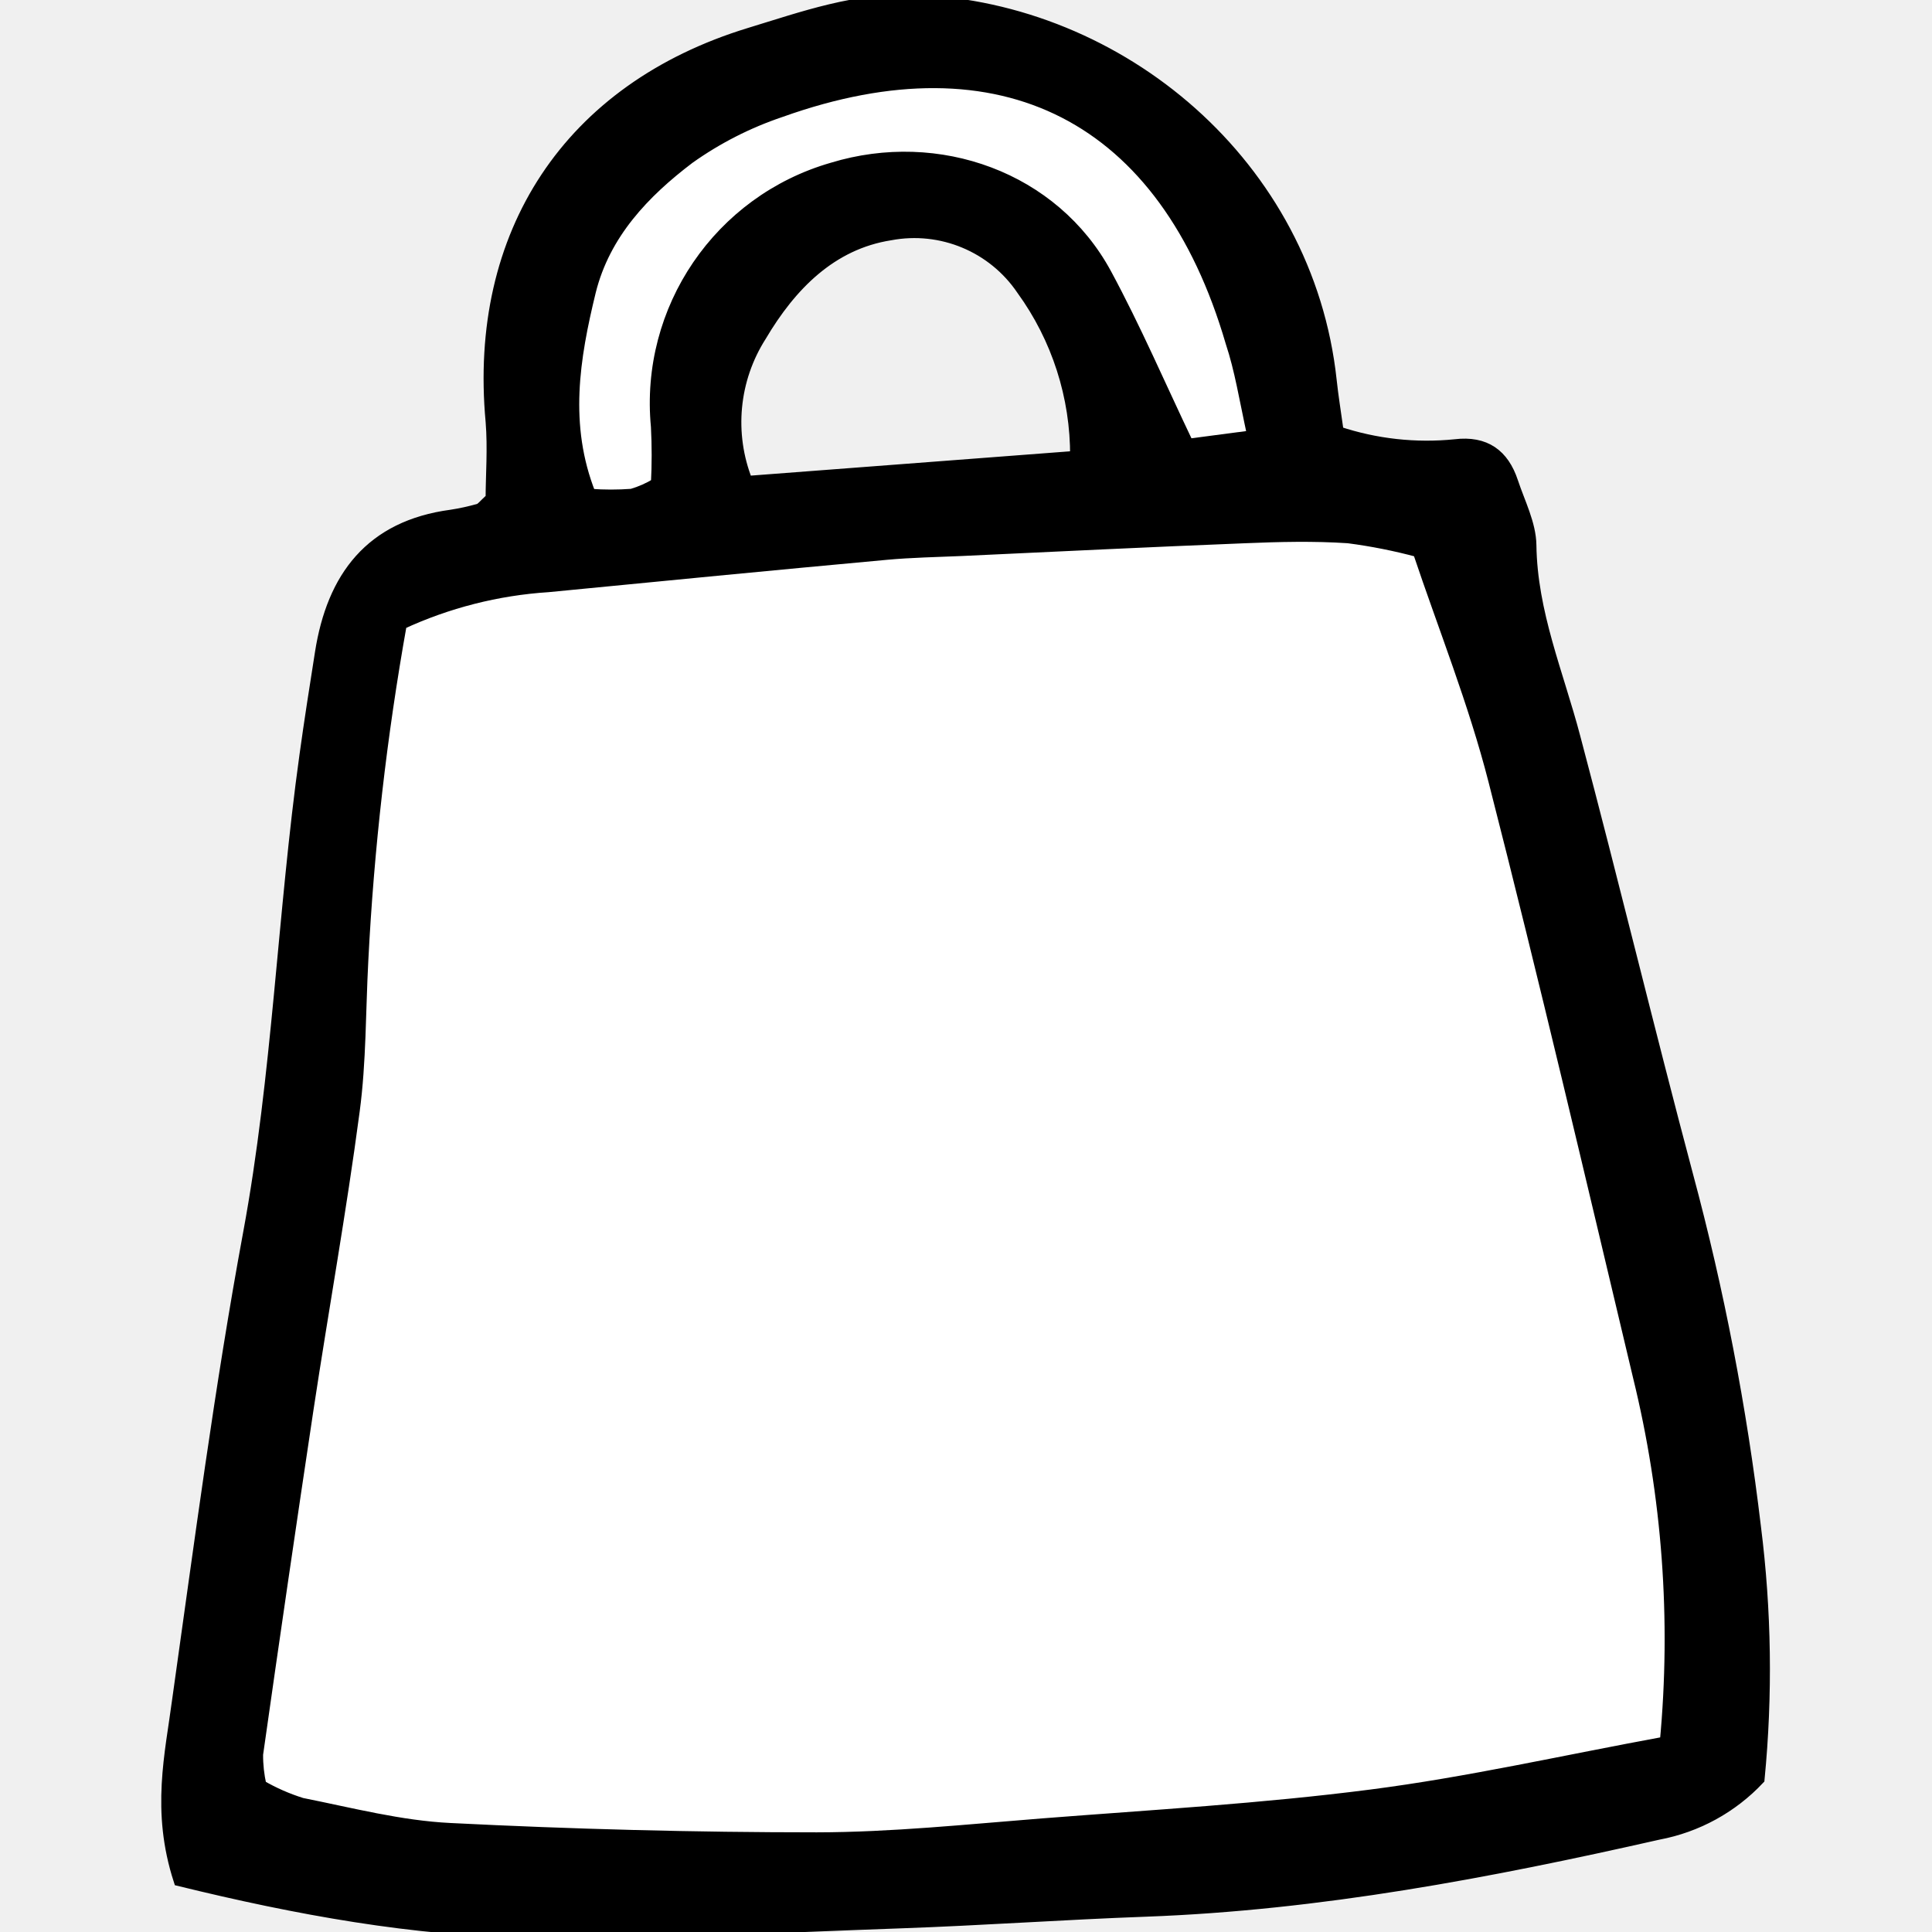
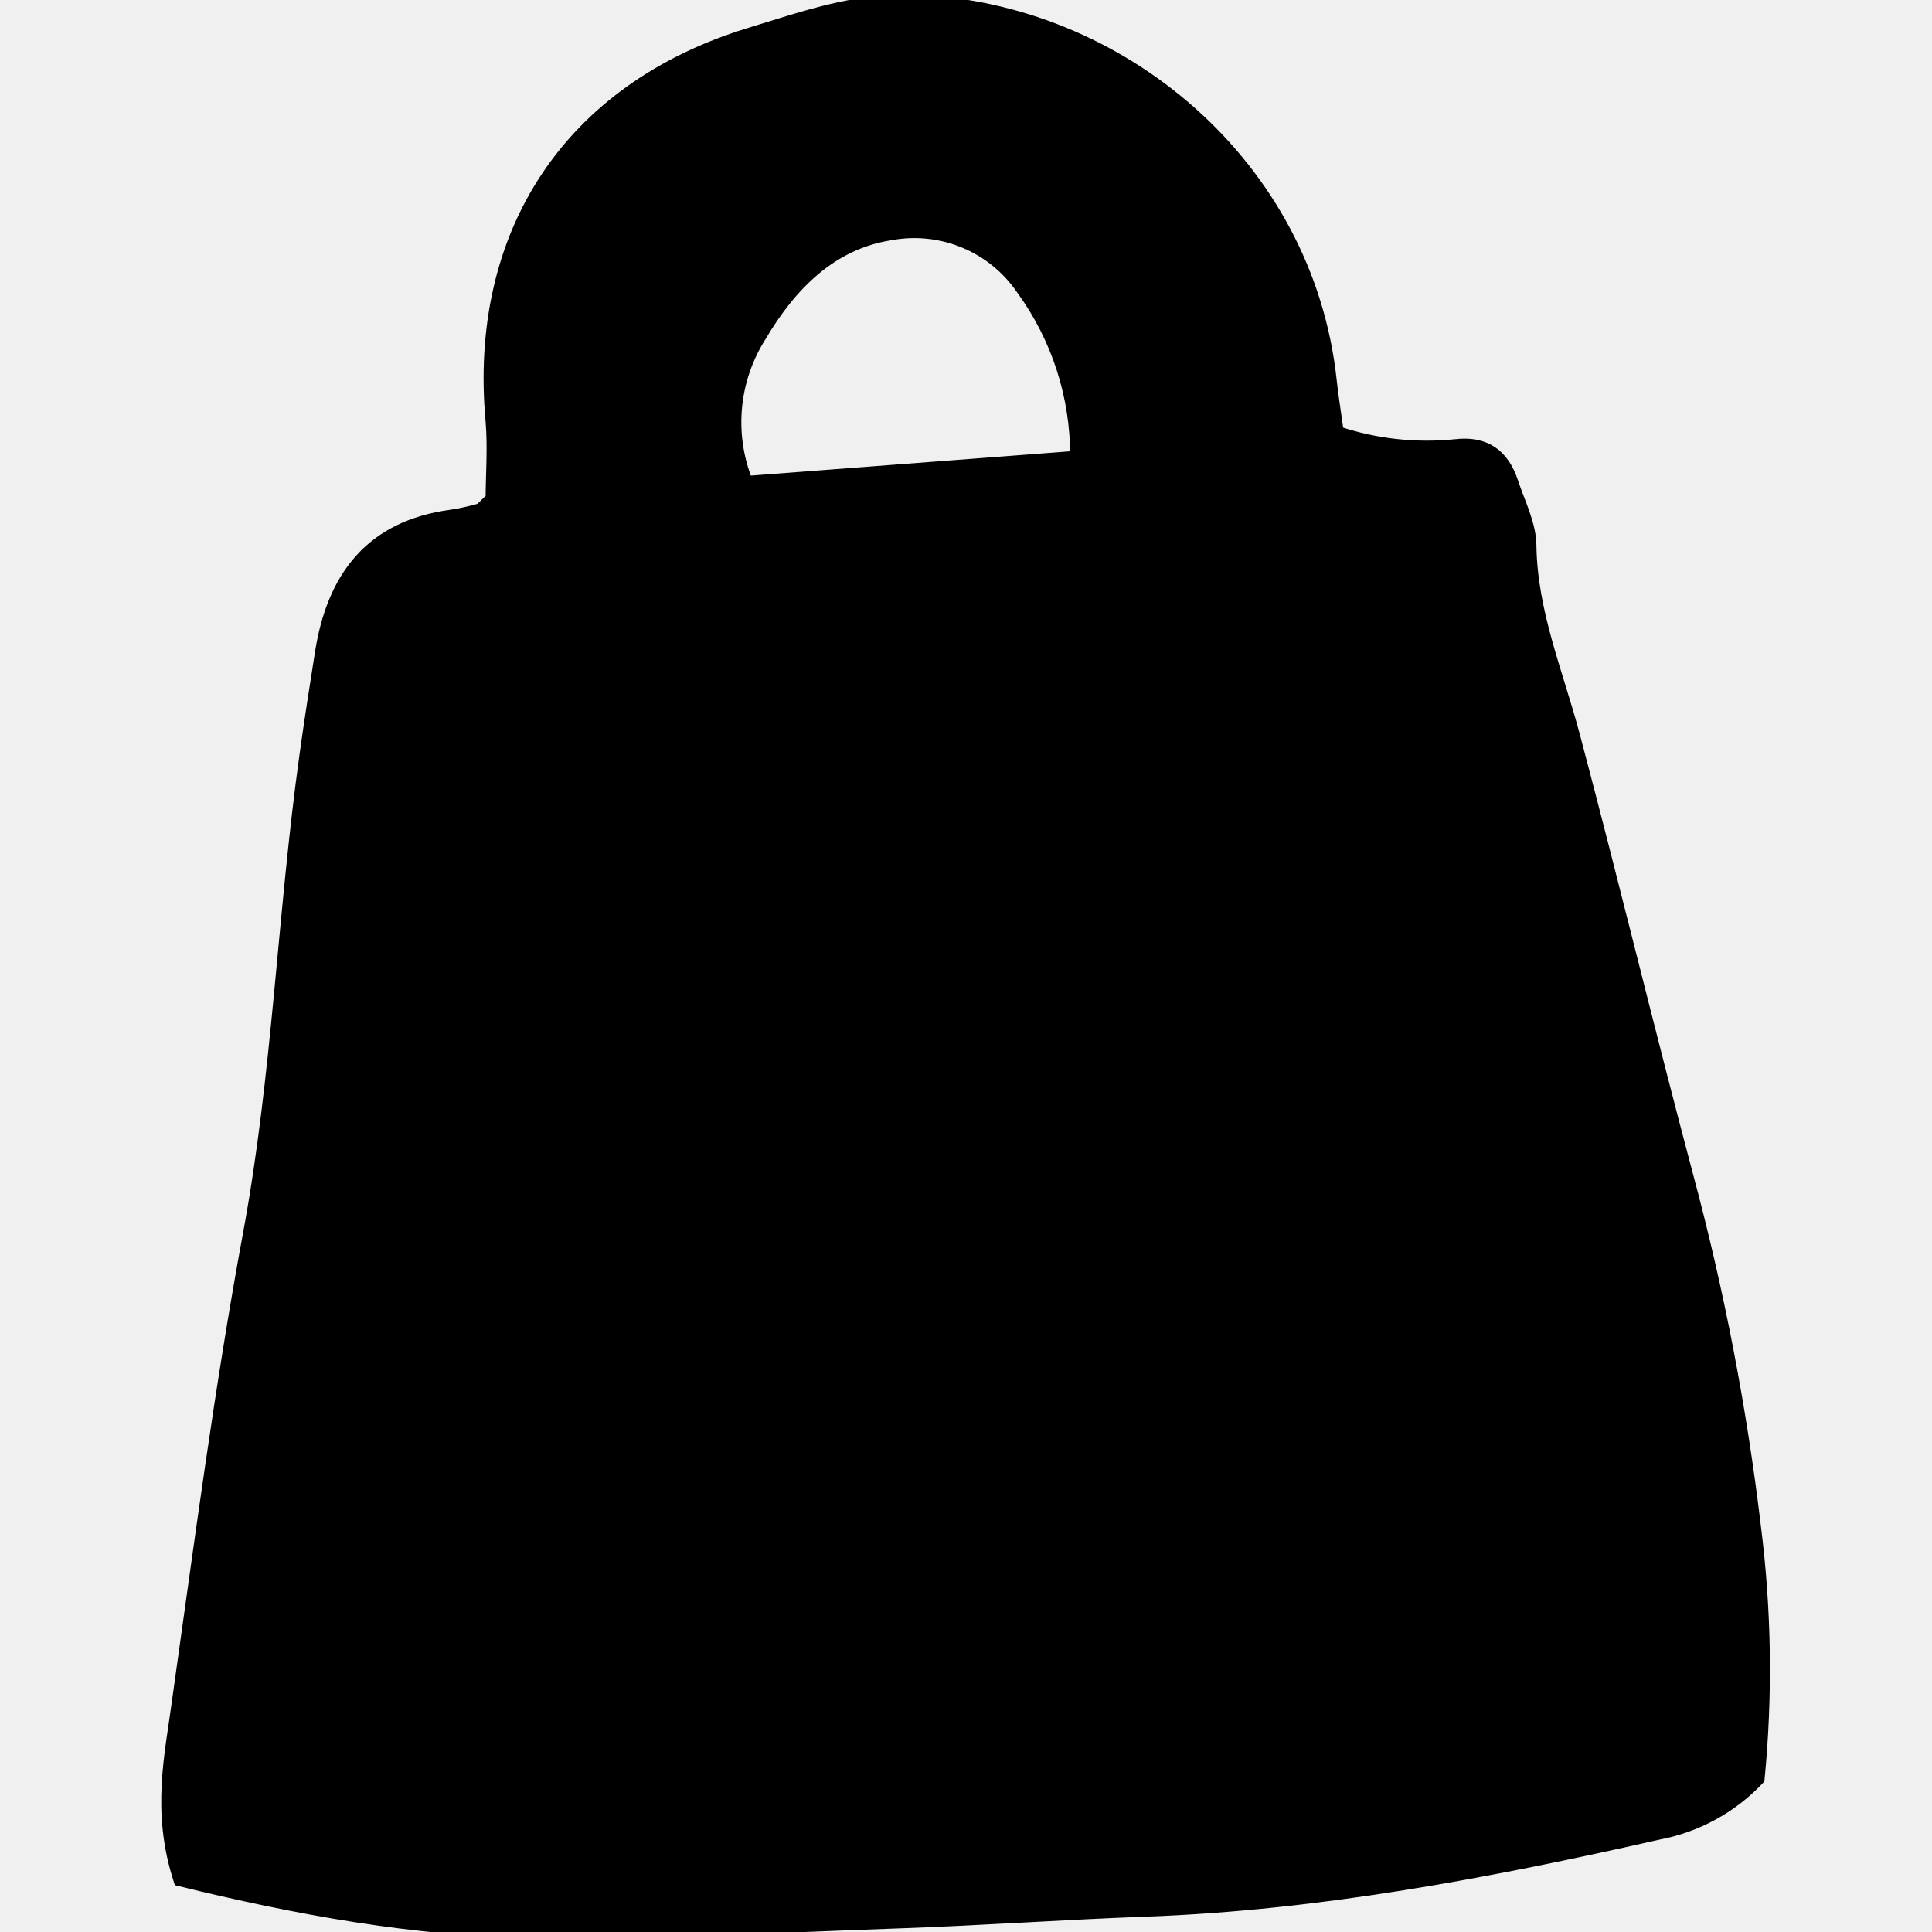
<svg xmlns="http://www.w3.org/2000/svg" width="256px" height="256px" viewBox="-15.2 0 175.78 175.78" fill="#000000" stroke="#000000" stroke-width="1.055">
  <g id="SVGRepo_bgCarrier" stroke-width="0" />
  <g id="SVGRepo_tracerCarrier" stroke-linecap="round" stroke-linejoin="round" />
  <g id="SVGRepo_iconCarrier">
    <defs>
      <style>.cls-1{fill:#ffffff;}</style>
    </defs>
    <g id="Layer_2" data-name="Layer 2">
      <g id="Layer_1-2" data-name="Layer 1">
        <path d="M1.12,171.08C-.94,164.74.34,159.62,1,154.59c2-14.17,3.85-28.37,6.45-42.42,2.66-14.39,3.11-29,5.12-43.43.43-3.12.92-6.23,1.41-9.34,1.08-6.89,4.55-11.52,11.88-12.5a20.1,20.1,0,0,0,2.51-.55c.24-.06.42-.34,1.14-1,0-2,.2-4.57,0-7C27.93,21.25,36.58,8.07,53,3.05c4.89-1.49,9.72-3.24,15.07-3,18.72.7,35.72,15,37.82,34.57.15,1.42.38,2.82.64,4.69a25.6,25.6,0,0,0,10.67,1.18c2.73-.33,4.38.88,5.2,3.36.63,1.9,1.63,3.82,1.66,5.74.08,6.16,2.48,11.7,4,17.48,3.52,13.26,6.73,26.6,10.26,39.86a226.07,226.07,0,0,1,6.17,32,103,103,0,0,1,.33,22.93,16.82,16.82,0,0,1-9.14,5c-15.37,3.48-30.82,6.42-46.63,7-7.44.27-14.87.8-22.3,1.06-11.15.39-22.3,1-33.45.88C22.47,175.66,11.78,173.69,1.12,171.08Zm135.22-12.56a100.21,100.21,0,0,0-2.45-33.34C129.59,107.1,125.36,89,120.75,71c-1.82-7.13-4.59-14-6.89-20.88a48.78,48.78,0,0,0-6.39-1.27c-3.14-.17-6.3-.09-9.44,0-8.58.34-17.16.76-25.73,1.16-2.29.1-4.59.14-6.87.35-10.25,1-20.5,2-30.75,2.94a37.61,37.61,0,0,0-13.39,3.41,243.72,243.72,0,0,0-3.51,30.7c-.24,4.54-.18,9.13-.78,13.62-1.22,9.07-2.83,18.08-4.2,27.13q-2.37,15.69-4.59,31.41a12.37,12.37,0,0,0,.31,2.84,18.29,18.29,0,0,0,3.73,1.64c4.48.9,9,2.07,13.51,2.29,11.1.56,22.23.87,33.35.85,6.84,0,13.7-.73,20.54-1.27,10-.78,20-1.35,29.91-2.63C118.33,162.21,127,160.24,136.34,158.52ZM98.81,39.67c-.76-3.5-1.15-6-1.87-8.46-6-20.57-20.88-28.2-41-21a32,32,0,0,0-8.34,4.25c-4.15,3.08-7.74,6.86-9,12.11C37,32.64,36,38.76,38.5,45.07a25.56,25.56,0,0,0,3.8,0,9.31,9.31,0,0,0,2.26-1,49.67,49.67,0,0,0,0-5.19,22.24,22.24,0,0,1,16-23.5c9.62-2.93,20.12.84,24.87,9.62,2.68,5,4.91,10.16,7.47,15.52ZM82.69,41.55A25.65,25.65,0,0,0,77.8,26.34a11.84,11.84,0,0,0-12-5c-5.37.84-9.06,4.61-11.78,9.21a14.63,14.63,0,0,0-1.26,13.28Z" />
-         <path class="cls-1" d="M136.34,158.52c-9.35,1.72-18,3.69-26.78,4.82-9.92,1.28-19.93,1.85-29.91,2.63-6.84.54-13.7,1.26-20.54,1.27-11.12,0-22.25-.29-33.35-.85-4.53-.22-9-1.39-13.51-2.29a18.29,18.29,0,0,1-3.73-1.64,12.37,12.37,0,0,1-.31-2.84q2.23-15.72,4.59-31.41c1.37-9.05,3-18.06,4.2-27.13.6-4.49.54-9.08.78-13.62a243.72,243.72,0,0,1,3.51-30.7,37.61,37.61,0,0,1,13.39-3.41c10.25-1,20.5-2,30.75-2.94,2.28-.21,4.58-.25,6.87-.35,8.57-.4,17.15-.82,25.73-1.16,3.14-.13,6.3-.21,9.44,0a48.78,48.78,0,0,1,6.39,1.27c2.3,6.86,5.07,13.75,6.89,20.88,4.61,18,8.84,36.09,13.14,54.17A100.21,100.21,0,0,1,136.34,158.52Z" />
-         <path class="cls-1" d="M98.81,39.67l-5.92.78c-2.56-5.36-4.79-10.56-7.47-15.52-4.75-8.78-15.25-12.55-24.87-9.62a22.24,22.24,0,0,0-16,23.5,49.67,49.67,0,0,1,0,5.19,9.31,9.31,0,0,1-2.26,1,25.56,25.56,0,0,1-3.8,0c-2.5-6.31-1.48-12.43,0-18.5,1.31-5.25,4.9-9,9-12.11a32,32,0,0,1,8.34-4.25c20.14-7.2,35,.43,41,21C97.66,33.64,98.05,36.17,98.81,39.67Z" />
+         <path className="cls-1" d="M136.34,158.52c-9.35,1.72-18,3.69-26.78,4.82-9.92,1.28-19.93,1.85-29.91,2.63-6.84.54-13.7,1.26-20.54,1.27-11.12,0-22.25-.29-33.35-.85-4.53-.22-9-1.39-13.51-2.29a18.29,18.29,0,0,1-3.73-1.64,12.37,12.37,0,0,1-.31-2.84q2.23-15.72,4.59-31.41c1.37-9.05,3-18.06,4.2-27.13.6-4.49.54-9.08.78-13.62a243.72,243.72,0,0,1,3.51-30.7,37.61,37.61,0,0,1,13.39-3.41c10.25-1,20.5-2,30.75-2.94,2.28-.21,4.58-.25,6.87-.35,8.57-.4,17.15-.82,25.73-1.16,3.14-.13,6.3-.21,9.44,0a48.78,48.78,0,0,1,6.39,1.27c2.3,6.86,5.07,13.75,6.89,20.88,4.61,18,8.84,36.09,13.14,54.17A100.21,100.21,0,0,1,136.34,158.52Z" />
+         <path className="cls-1" d="M98.81,39.67l-5.92.78c-2.56-5.36-4.79-10.56-7.47-15.52-4.75-8.78-15.25-12.55-24.87-9.62a22.24,22.24,0,0,0-16,23.5,49.67,49.67,0,0,1,0,5.19,9.31,9.31,0,0,1-2.26,1,25.56,25.56,0,0,1-3.8,0c-2.5-6.31-1.48-12.43,0-18.5,1.31-5.25,4.9-9,9-12.11a32,32,0,0,1,8.34-4.25c20.14-7.2,35,.43,41,21C97.66,33.64,98.05,36.17,98.81,39.67Z" />
      </g>
    </g>
  </g>
</svg>
